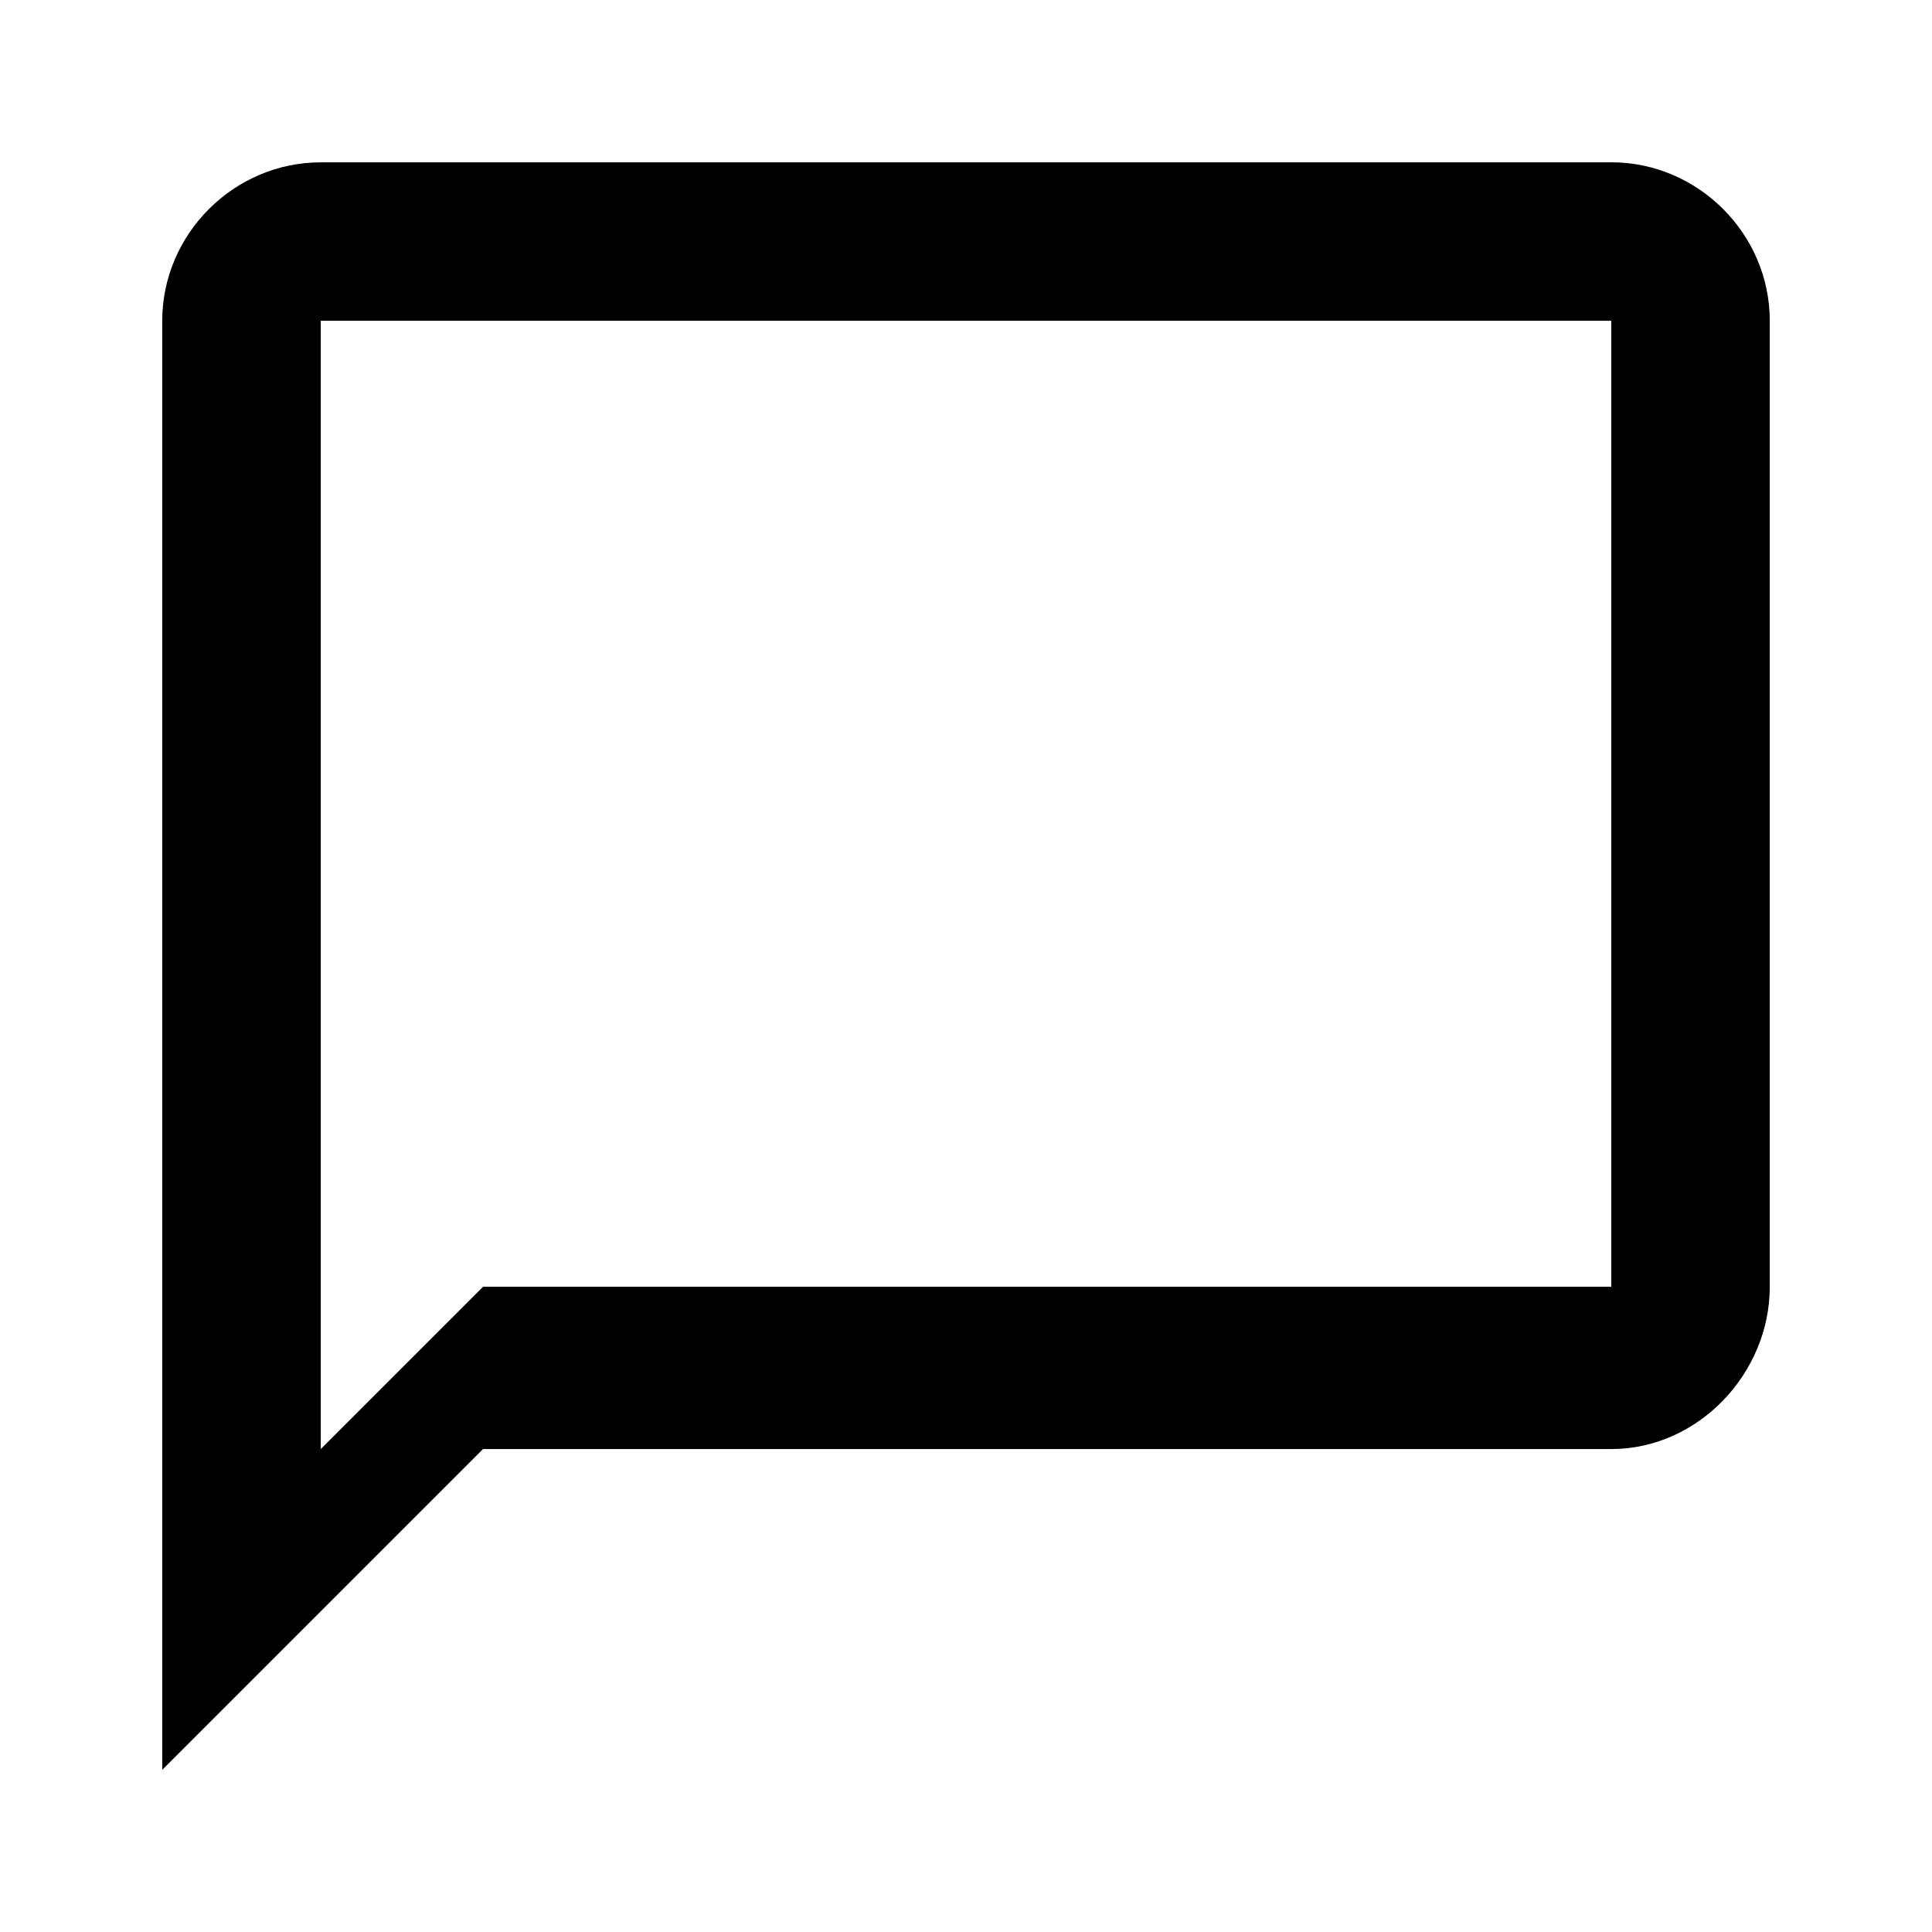
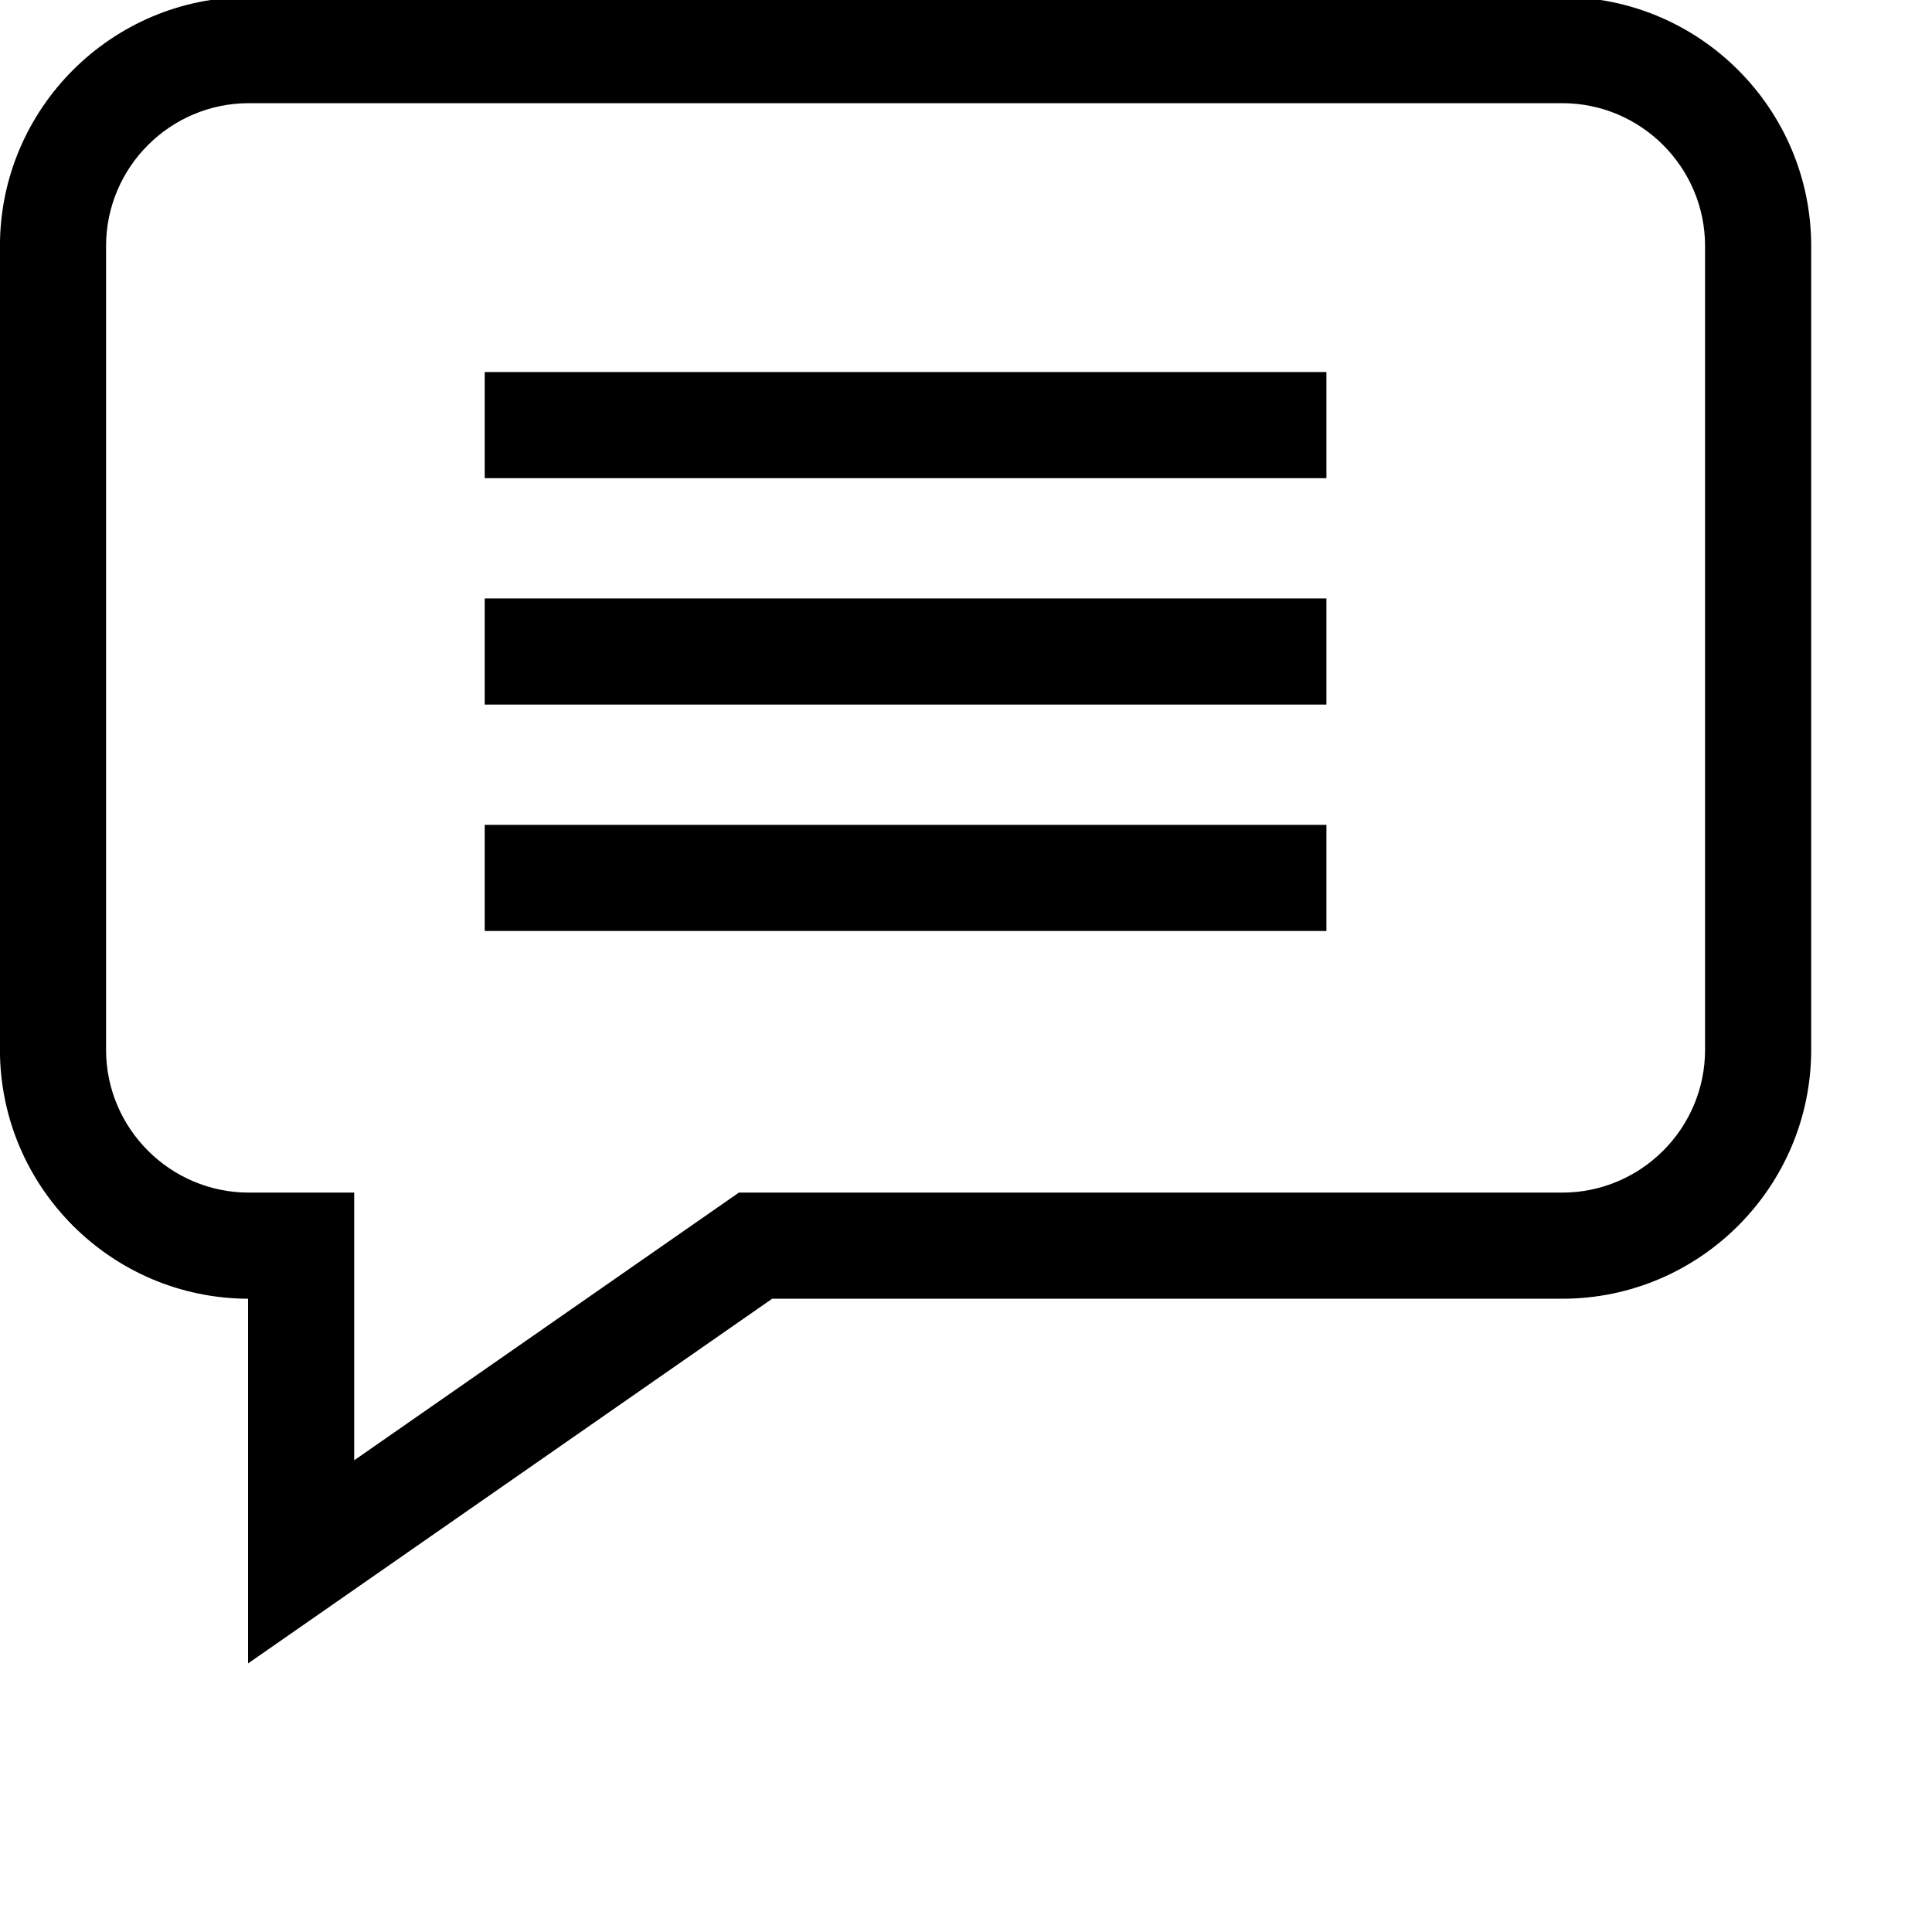
- <svg xmlns="http://www.w3.org/2000/svg" version="1.1" width="32" height="32" viewBox="0 0 32 32">
-   <path d="M26.688 21.313v-16h-21.375v18.688l2.688-2.688h18.688zM26.688 2.688c1.438 0 2.625 1.188 2.625 2.625v16c0 1.438-1.188 2.688-2.625 2.688h-18.688l-5.313 5.313v-24c0-1.438 1.188-2.625 2.625-2.625h21.375z" />
+ <svg xmlns="http://www.w3.org/2000/svg" width="20" viewBox="0 0 682 682">
+   <path d="M551.451-1.043H87.882C39.413-1.043-.02 38.383-.02 86.859v283.695c0 48.366 39.262 87.73 87.59 87.902v128.737l185.01-128.736h278.871c48.469 0 87.902-39.435 87.902-87.902V86.859c.001-48.476-39.433-87.902-87.902-87.902zm50.44 371.597c0 27.809-22.626 50.438-50.439 50.438H260.826l-135.793 94.494v-94.494H87.882c-27.813 0-50.439-22.63-50.439-50.438V86.859c0-27.817 22.627-50.439 50.439-50.439h463.569c27.813 0 50.439 22.622 50.439 50.439v283.695z" />
+   <path d="M171.105 131.331h297.124v37.464H171.105v-37.464zM171.105 211.253h297.124v37.464H171.105v-37.464zM171.105 291.175h297.124v37.464H171.105v-37.464z" />
</svg>
